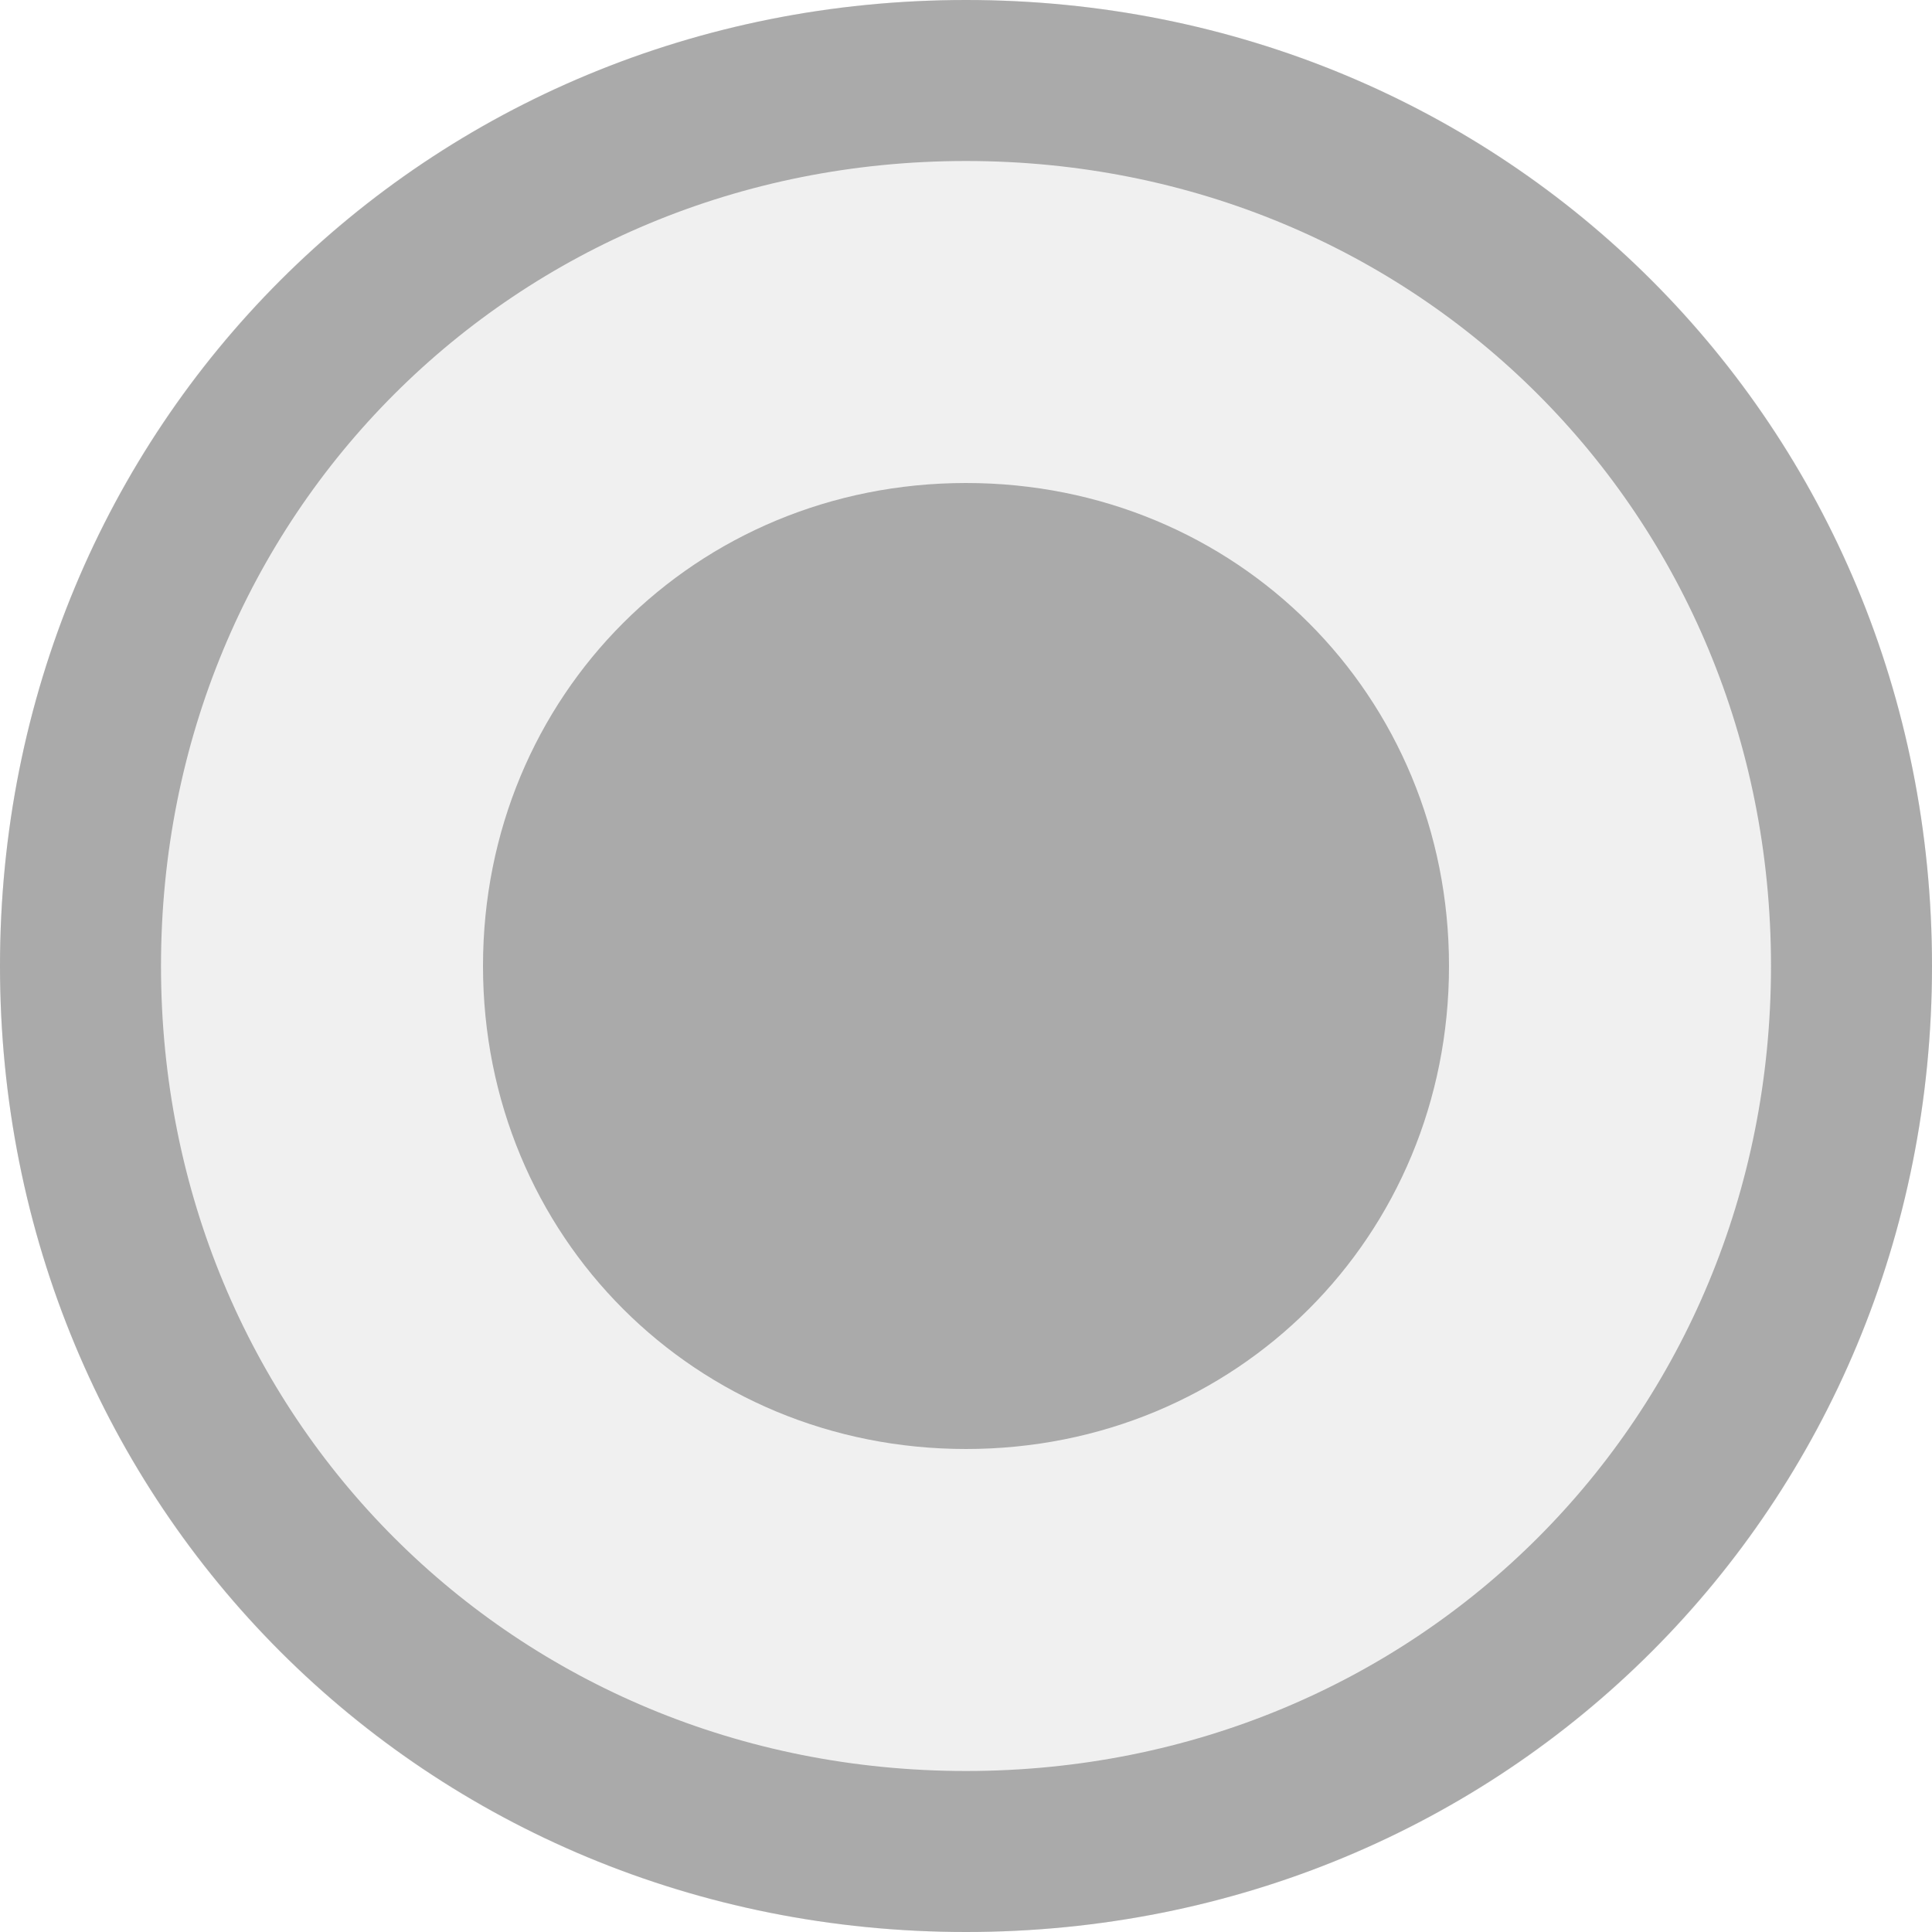
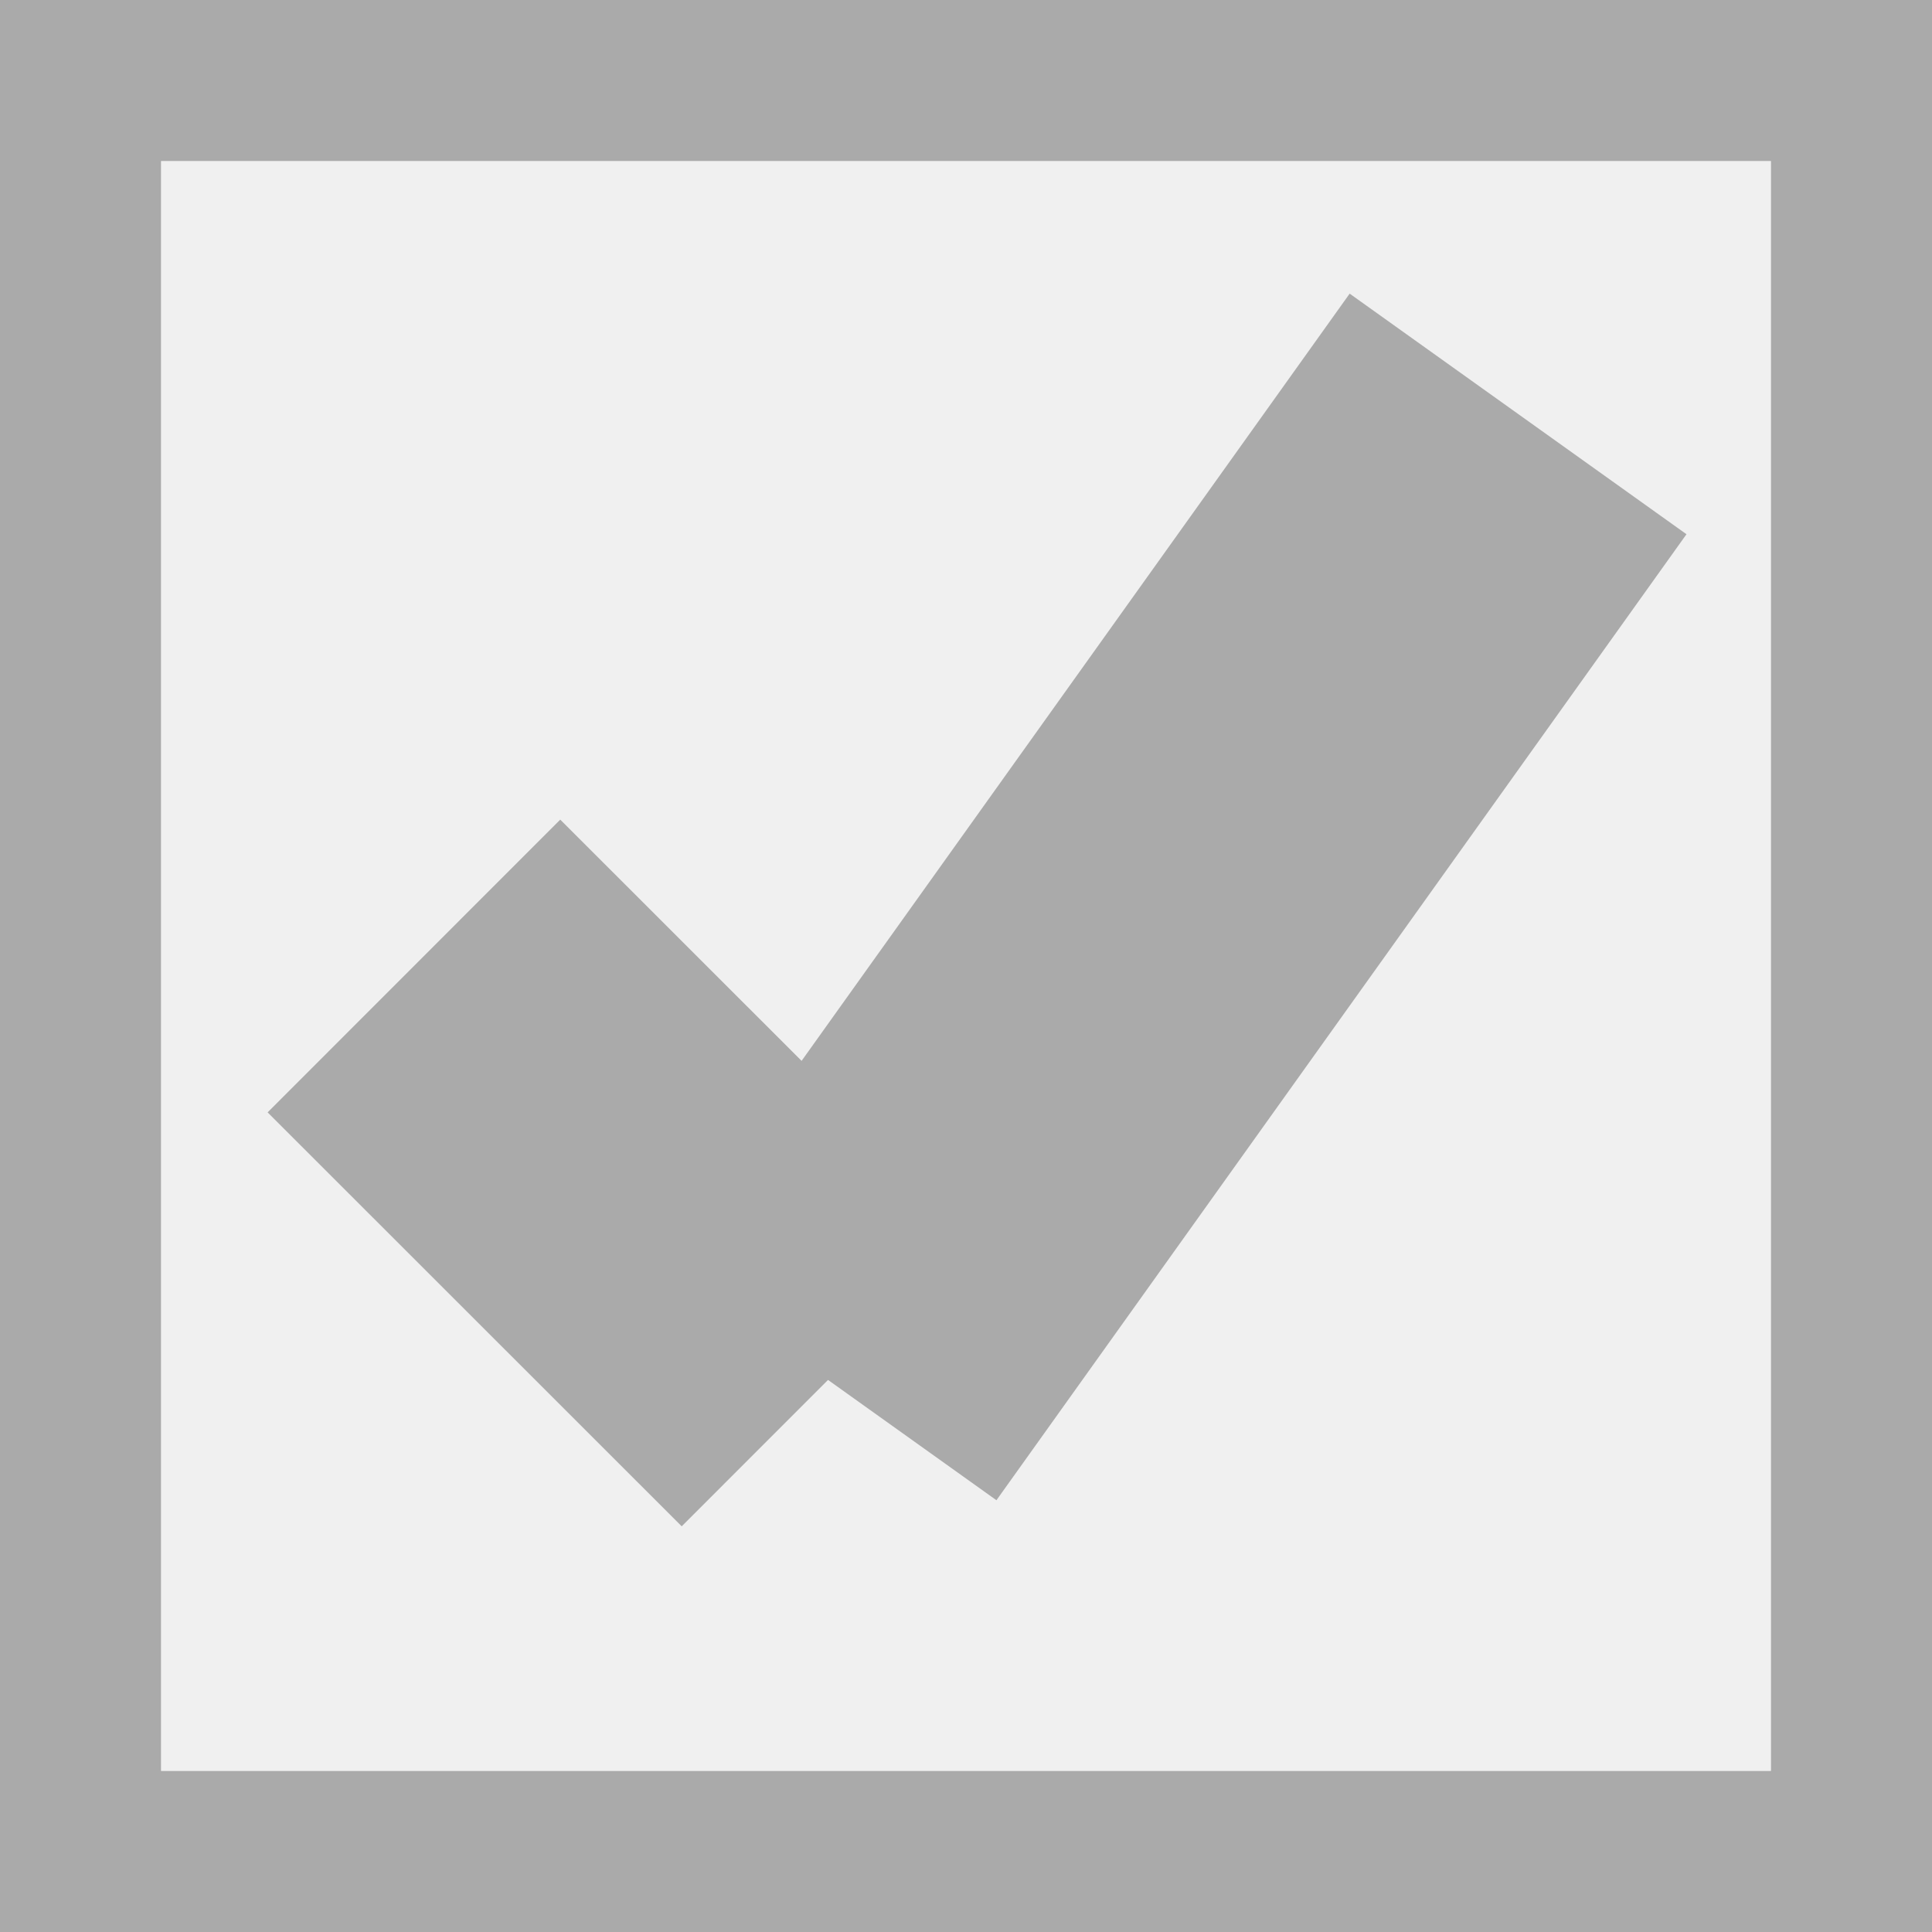
- <svg xmlns="http://www.w3.org/2000/svg" version="1.1" width="12px" height="12px" viewBox="470 1809  12 12">
-   <path d="M 476 1809  C 479.36 1809  482 1811.64  482 1815  C 482 1818.36  479.36 1821  476 1821  C 472.64 1821  470 1818.36  470 1815  C 470 1811.64  472.64 1809  476 1809  Z " fill-rule="nonzero" fill="#f0f0f0" stroke="none" />
-   <path d="M 476 1809.5  C 479.08 1809.5  481.5 1811.92  481.5 1815  C 481.5 1818.08  479.08 1820.5  476 1820.5  C 472.92 1820.5  470.5 1818.08  470.5 1815  C 470.5 1811.92  472.92 1809.5  476 1809.5  Z " stroke-width="1" stroke="#aaaaaa" fill="none" />
-   <path d="M 476 1818  C 474.32 1818  473 1816.68  473 1815  C 473 1813.32  474.32 1812  476 1812  C 477.68 1812  479 1813.32  479 1815  C 479 1816.68  477.68 1818  476 1818  " fill-rule="nonzero" fill="#aaaaaa" stroke="none" />
+ <svg xmlns="http://www.w3.org/2000/svg" version="1.1" width="12px" height="12px" viewBox="923 1792  12 12">
+   <path d="M 923.5 1792.5  L 934.5 1792.5  L 934.5 1803.5  L 923.5 1803.5  L 923.5 1792.5  Z " fill-rule="nonzero" fill="#f0f0f0" stroke="none" />
+   <path d="M 923.5 1792.5  L 934.5 1792.5  L 934.5 1803.5  L 923.5 1803.5  L 923.5 1792.5  Z " stroke-width="1" stroke="#aaaaaa" fill="none" />
+   <path d="M 925.571 1798  L 928.143 1800.571  " stroke-width="2.571" stroke="#aaaaaa" fill="none" />
+   <path d="M 928.143 1800.571  L 932.429 1794.571  " stroke-width="2.571" stroke="#aaaaaa" fill="none" />
</svg>
